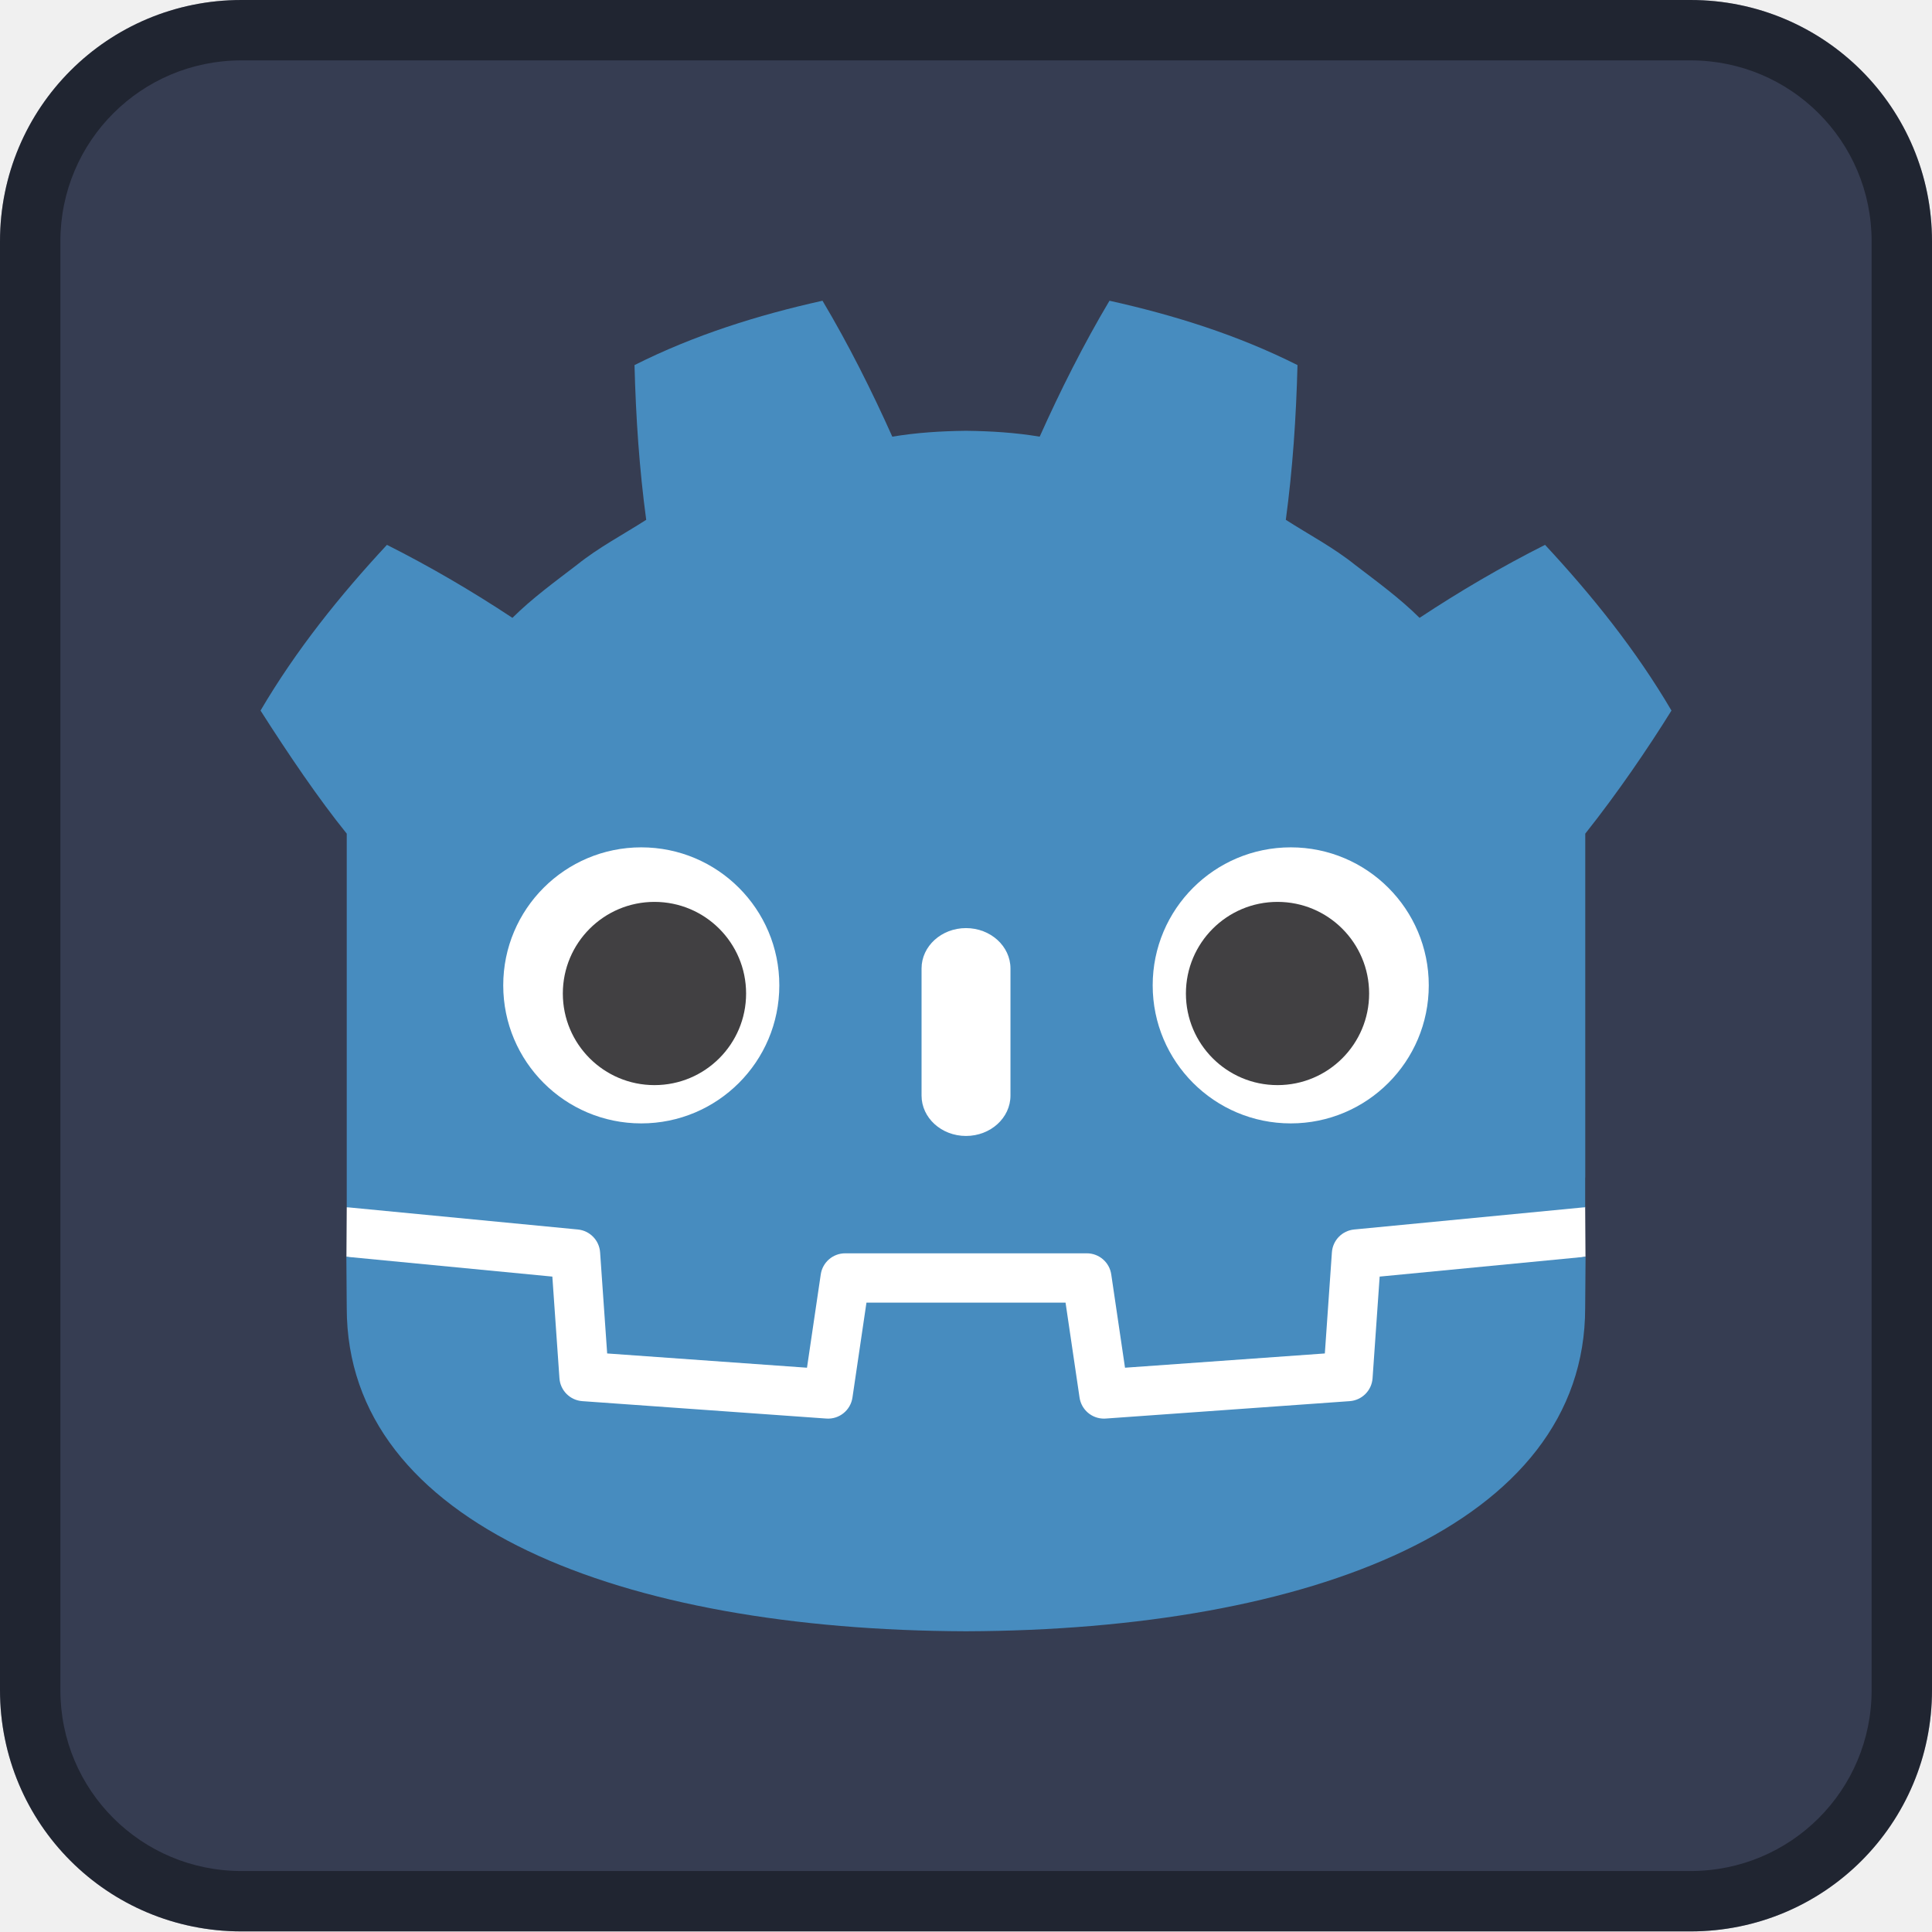
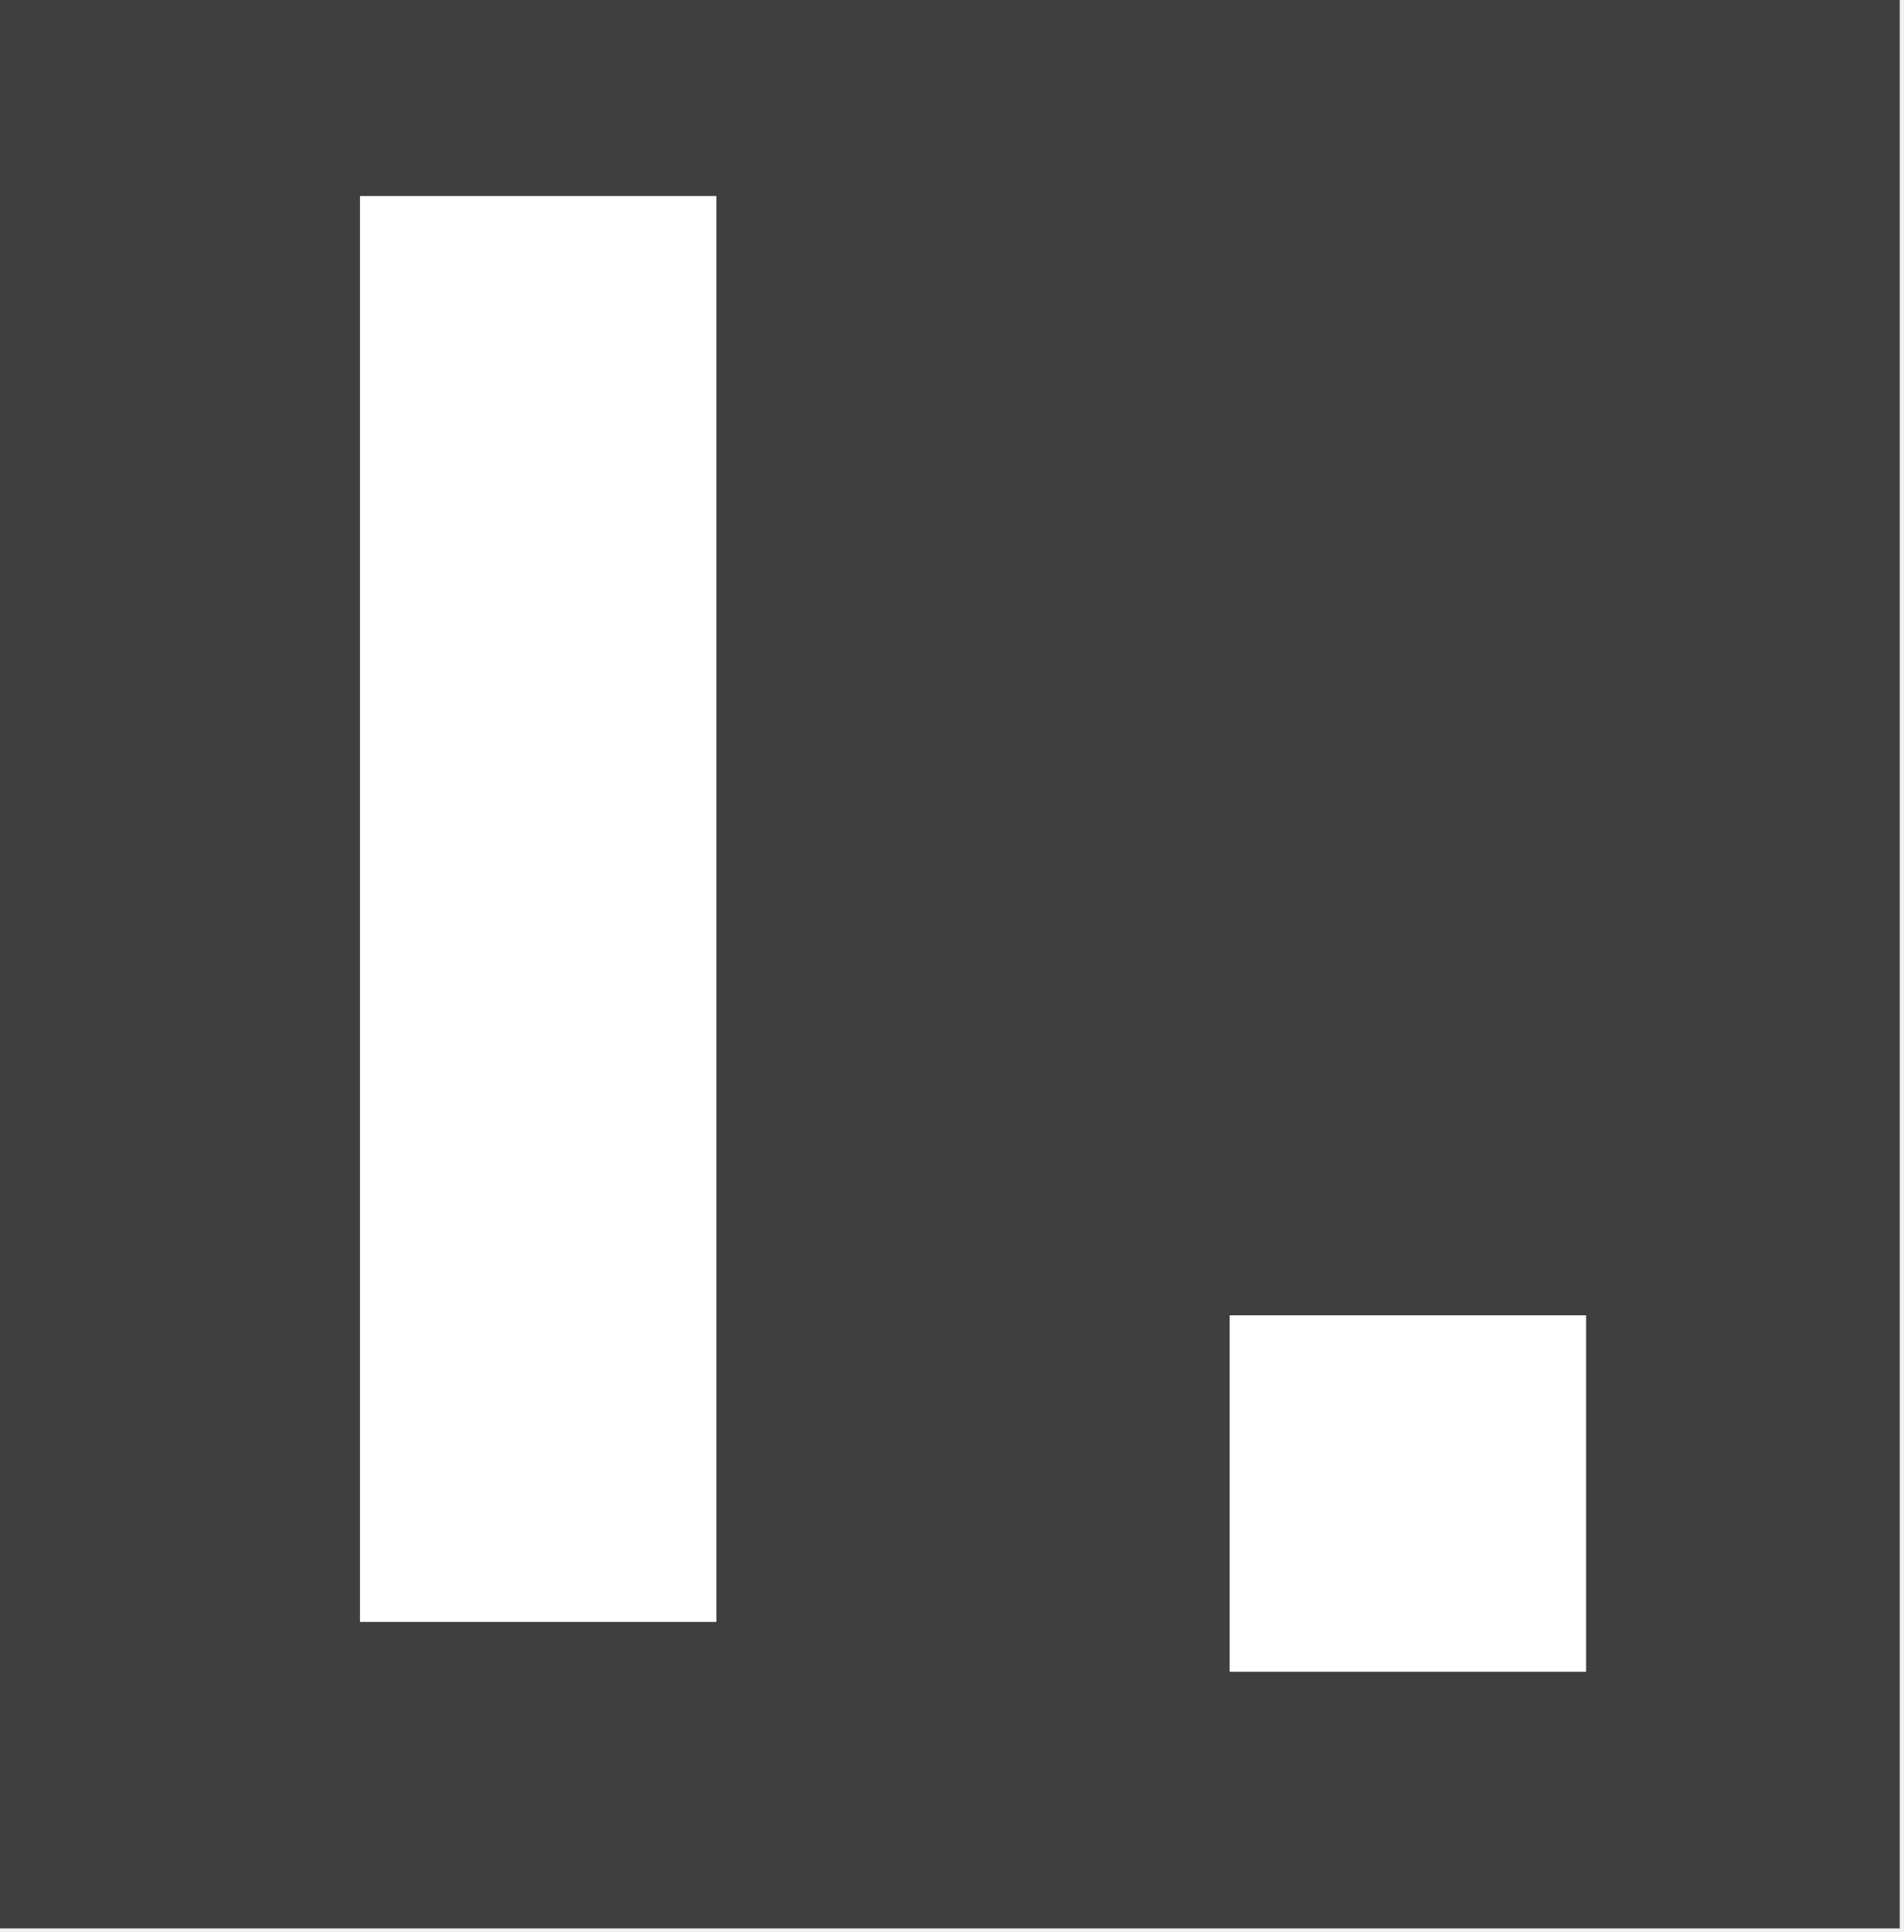
- <svg xmlns="http://www.w3.org/2000/svg" height="128" width="128">
-   <g transform="translate(32 32)">
-     <path d="m-16-32c-8.86 0-16 7.13-16 15.99v95.98c0 8.86 7.13 15.99 16 15.99h96c8.86 0 16-7.13 16-15.99v-95.98c0-8.85-7.14-15.99-16-15.99z" fill="#363d52" />
-     <path d="m-16-32c-8.86 0-16 7.13-16 15.99v95.98c0 8.86 7.13 15.99 16 15.99h96c8.86 0 16-7.13 16-15.99v-95.98c0-8.85-7.14-15.99-16-15.99zm0 4h96c6.64 0 12 5.35 12 11.99v95.98c0 6.64-5.35 11.99-12 11.99h-96c-6.64 0-12-5.35-12-11.99v-95.98c0-6.64 5.36-11.99 12-11.99z" fill-opacity=".4" />
+ <svg xmlns="http://www.w3.org/2000/svg" version="1.1" width="267px" height="271px" style="shape-rendering:geometricPrecision; text-rendering:geometricPrecision; image-rendering:optimizeQuality; fill-rule:evenodd; clip-rule:evenodd">
+   <g>
+     <path style="opacity:1" fill="#3f3f3f" d="M -0.5,-0.5 C 88.5,-0.5 177.5,-0.5 266.5,-0.5C 266.5,89.833 266.5,180.167 266.5,270.5C 177.5,270.5 88.5,270.5 -0.5,270.5C -0.5,180.167 -0.5,89.833 -0.5,-0.5 Z" />
  </g>
-   <g stroke-width="9.927" transform="matrix(.1007308 0 0 .1007308 12.42592 2.256365)">
-     <path d="m0 0s-.325 1.994-.515 1.976l-36.182-3.491c-2.879-.278-5.115-2.574-5.317-5.459l-.994-14.247-27.992-1.997-1.904 12.912c-.424 2.872-2.932 5.037-5.835 5.037h-38.188c-2.902 0-5.41-2.165-5.834-5.037l-1.905-12.912-27.992 1.997-.994 14.247c-.202 2.886-2.438 5.182-5.317 5.46l-36.2 3.49c-.187.018-.324-1.978-.511-1.978l-.049-7.83 30.658-4.944 1.004-14.374c.203-2.91 2.551-5.263 5.463-5.472l38.551-2.75c.146-.01.29-.016.434-.016 2.897 0 5.401 2.166 5.825 5.038l1.959 13.286h28.005l1.959-13.286c.423-2.871 2.93-5.037 5.831-5.037.142 0 .284.005.423.015l38.556 2.75c2.911.209 5.26 2.562 5.463 5.472l1.003 14.374 30.645 4.966z" fill="#fff" transform="matrix(4.162611 0 0 -4.162611 919.2406 771.6719)" />
-     <path d="m0 0v-47.514-6.035-5.492c.108-.001.216-.005.323-.015l36.196-3.49c1.896-.183 3.382-1.709 3.514-3.609l1.116-15.978 31.574-2.253 2.175 14.747c.282 1.912 1.922 3.329 3.856 3.329h38.188c1.933 0 3.573-1.417 3.855-3.329l2.175-14.747 31.575 2.253 1.115 15.978c.133 1.9 1.618 3.425 3.514 3.609l36.182 3.49c.107.01.214.014.322.015v4.711l.015.005v54.325c5.097 6.416 9.923 13.494 13.621 19.449-5.651 9.62-12.575 18.217-19.976 26.182-6.864-3.455-13.531-7.369-19.828-11.534-3.151 3.132-6.7 5.694-10.186 8.372-3.425 2.751-7.285 4.768-10.946 7.118 1.09 8.117 1.629 16.108 1.846 24.448-9.446 4.754-19.519 7.906-29.708 10.17-4.068-6.837-7.788-14.241-11.028-21.479-3.842.642-7.702.88-11.567.926v.006c-.027 0-.052-.006-.075-.006-.024 0-.049.006-.073.006v-.006c-3.872-.046-7.729-.284-11.572-.926-3.238 7.238-6.956 14.642-11.03 21.479-10.184-2.264-20.258-5.416-29.703-10.17.216-8.34.755-16.331 1.848-24.448-3.668-2.35-7.523-4.367-10.949-7.118-3.481-2.678-7.036-5.24-10.188-8.372-6.297 4.165-12.962 8.079-19.828 11.534-7.401-7.965-14.321-16.562-19.974-26.182 4.443-6.974 9.208-13.983 13.621-19.449z" fill="#478cbf" transform="matrix(4.162611 0 0 -4.162611 104.6989 525.907)" />
-     <path d="m0 0-1.121-16.063c-.135-1.936-1.675-3.477-3.611-3.616l-38.555-2.751c-.094-.007-.188-.01-.281-.01-1.916 0-3.569 1.406-3.852 3.33l-2.211 14.994h-31.459l-2.211-14.994c-.297-2.018-2.101-3.469-4.133-3.32l-38.555 2.751c-1.936.139-3.476 1.68-3.611 3.616l-1.121 16.063-32.547 3.138c.015-3.498.06-7.33.06-8.093 0-34.374 43.605-50.896 97.781-51.086h.066.067c54.176.19 97.766 16.712 97.766 51.086 0 .777.047 4.593.063 8.093z" fill="#478cbf" transform="matrix(4.162611 0 0 -4.162611 784.0714 817.2428)" />
-     <path d="m0 0c0-12.052-9.765-21.815-21.813-21.815-12.042 0-21.81 9.763-21.81 21.815 0 12.044 9.768 21.802 21.81 21.802 12.048 0 21.813-9.758 21.813-21.802" fill="#fff" transform="matrix(4.162611 0 0 -4.162611 389.2148 625.671)" />
-     <path d="m0 0c0-7.994-6.479-14.473-14.479-14.473-7.996 0-14.479 6.479-14.479 14.473s6.483 14.479 14.479 14.479c8 0 14.479-6.485 14.479-14.479" fill="#414042" transform="matrix(4.162611 0 0 -4.162611 367.3669 631.0568)" />
-     <path d="m0 0c-3.878 0-7.021 2.858-7.021 6.381v20.081c0 3.52 3.143 6.381 7.021 6.381s7.028-2.861 7.028-6.381v-20.081c0-3.523-3.15-6.381-7.028-6.381" fill="#fff" transform="matrix(4.162611 0 0 -4.162611 511.9934 724.7395)" />
-     <path d="m0 0c0-12.052 9.765-21.815 21.815-21.815 12.041 0 21.808 9.763 21.808 21.815 0 12.044-9.767 21.802-21.808 21.802-12.05 0-21.815-9.758-21.815-21.802" fill="#fff" transform="matrix(4.162611 0 0 -4.162611 634.7871 625.671)" />
-     <path d="m0 0c0-7.994 6.477-14.473 14.471-14.473 8.002 0 14.479 6.479 14.479 14.473s-6.477 14.479-14.479 14.479c-7.994 0-14.471-6.485-14.471-14.479" fill="#414042" transform="matrix(4.162611 0 0 -4.162611 656.6406 631.0568)" />
+   <g>
+     <path style="opacity:1" fill="#fefffe" d="M 50.5,27.5 C 67.167,27.5 83.833,27.5 100.5,27.5C 100.5,94.167 100.5,160.833 100.5,227.5C 83.833,227.5 67.167,227.5 50.5,227.5C 50.5,160.833 50.5,94.167 50.5,27.5 Z" />
+   </g>
+   <g>
+     <path style="opacity:1" fill="#fefffe" d="M 172.5,184.5 C 189.167,184.5 205.833,184.5 222.5,184.5C 222.5,201.167 222.5,217.833 222.5,234.5C 205.833,234.5 189.167,234.5 172.5,234.5C 172.5,217.833 172.5,201.167 172.5,184.5 Z" />
  </g>
</svg>
